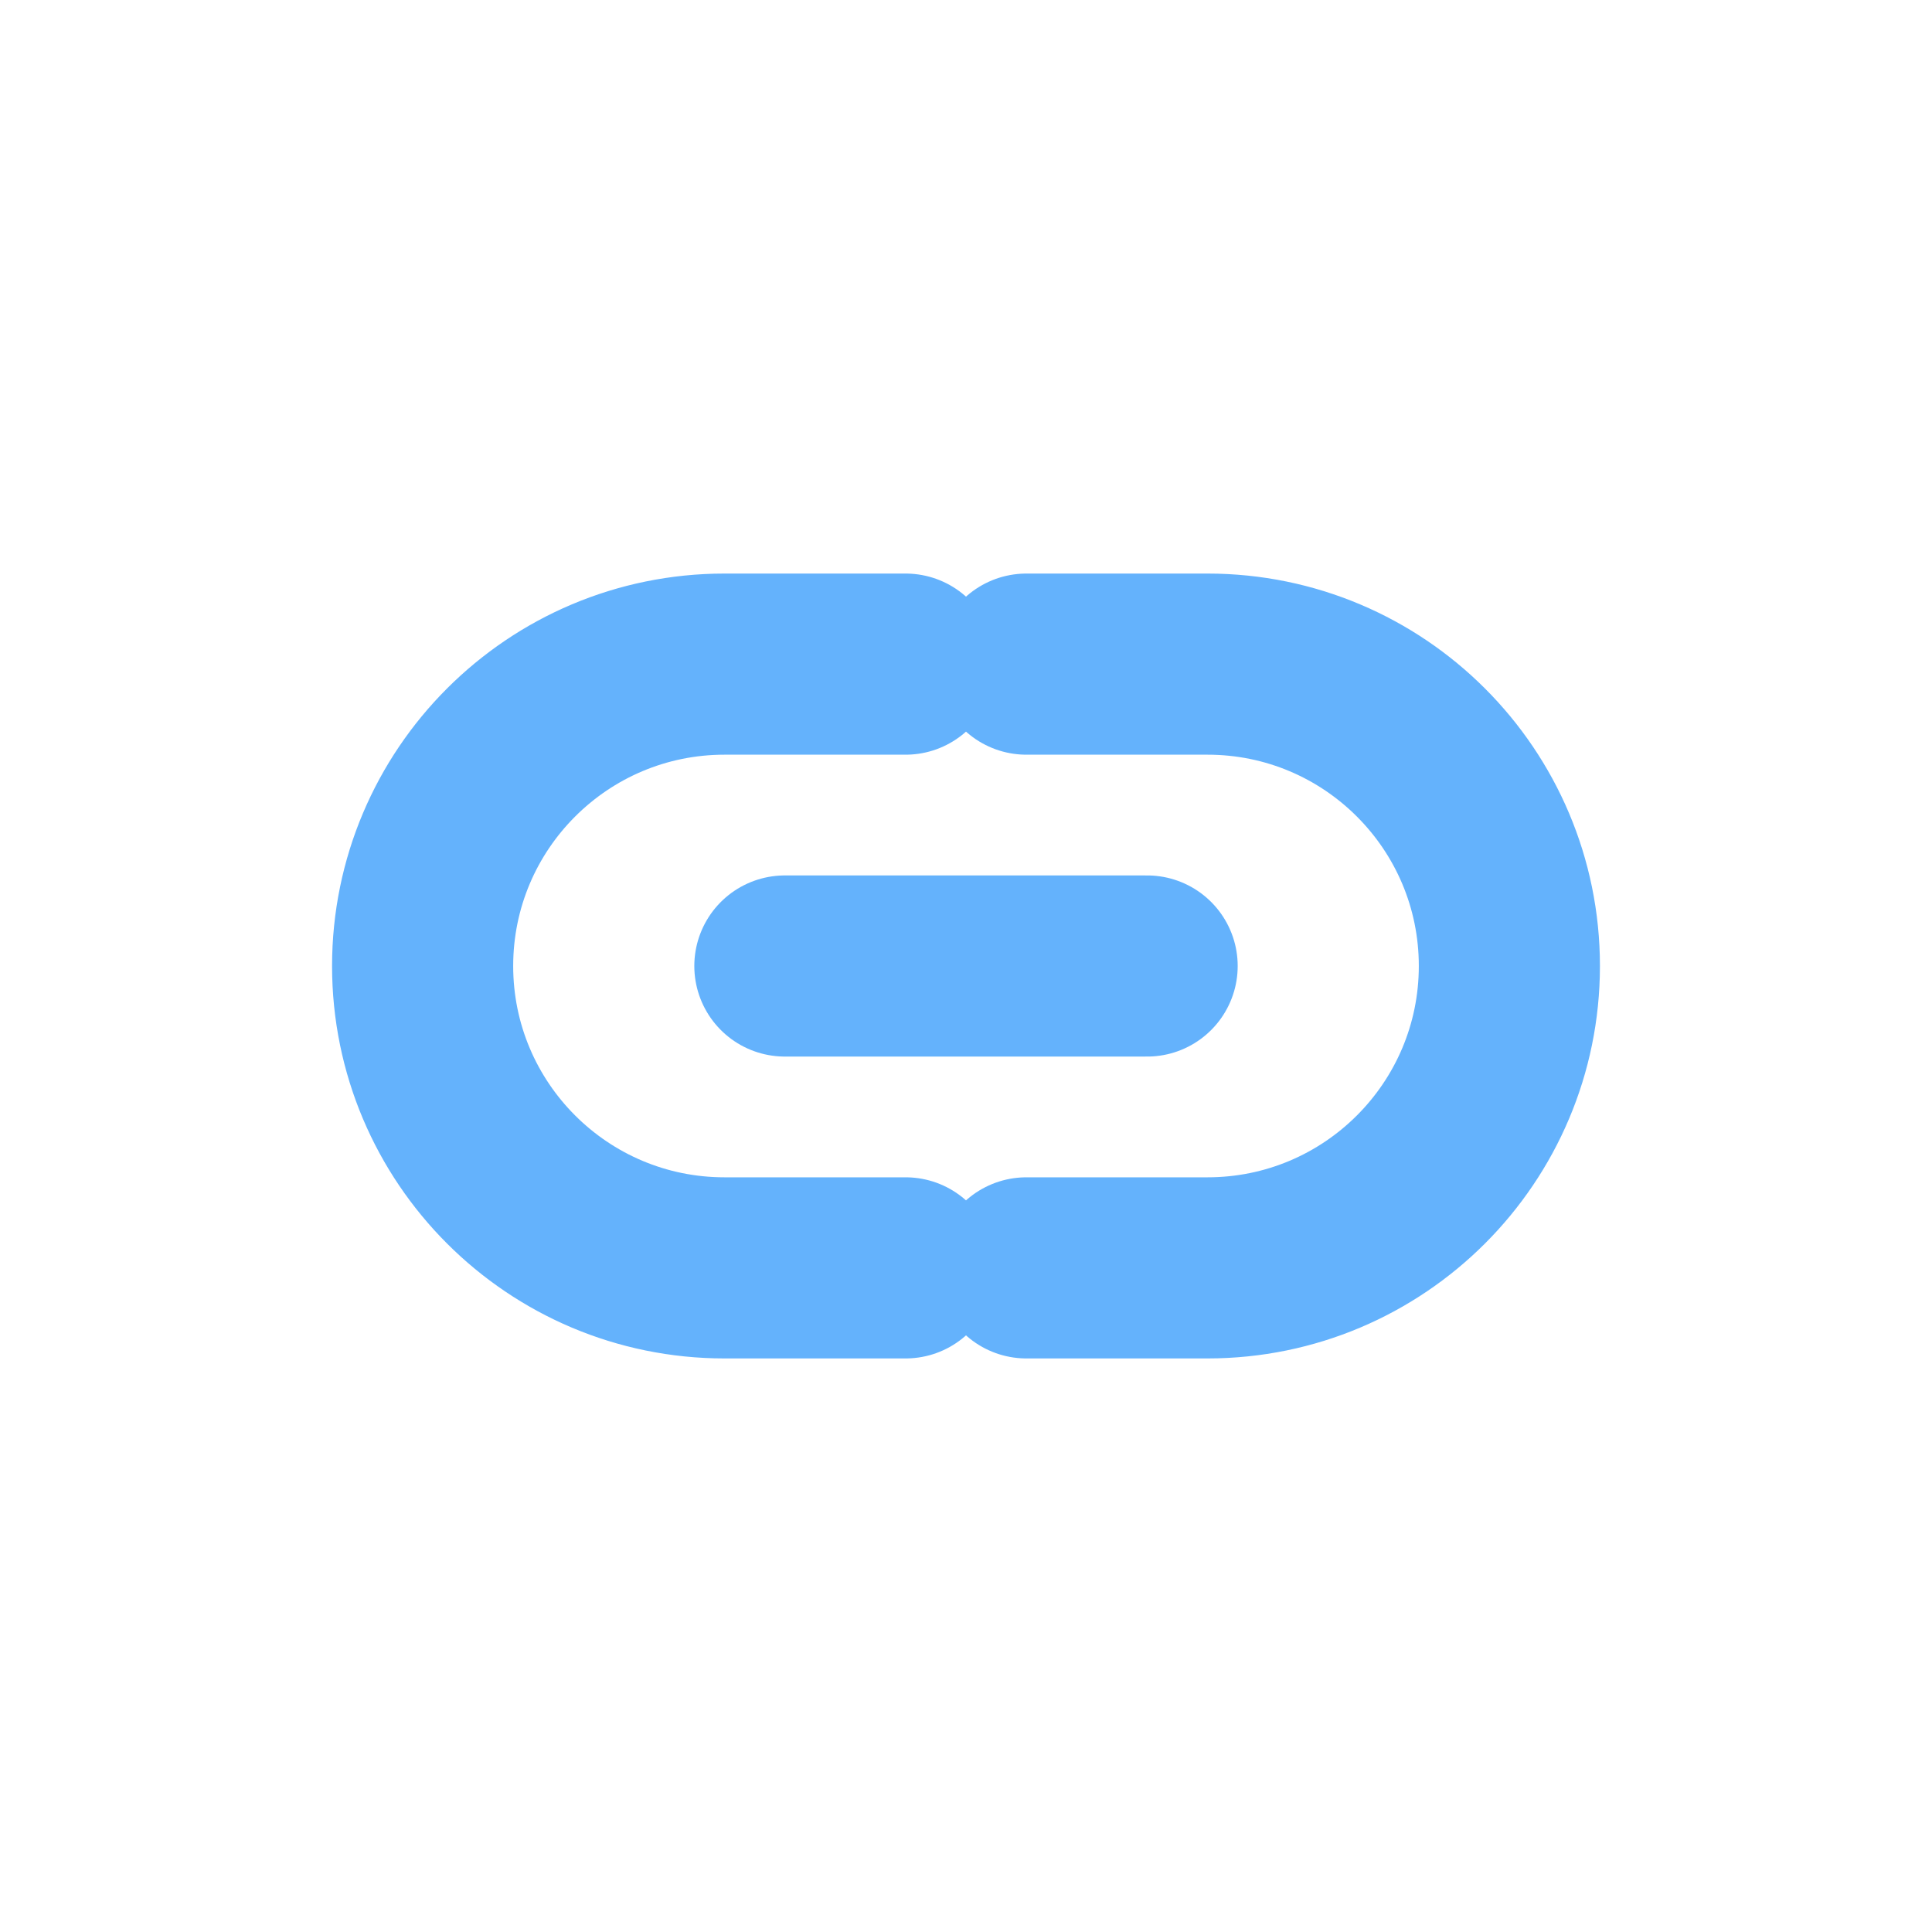
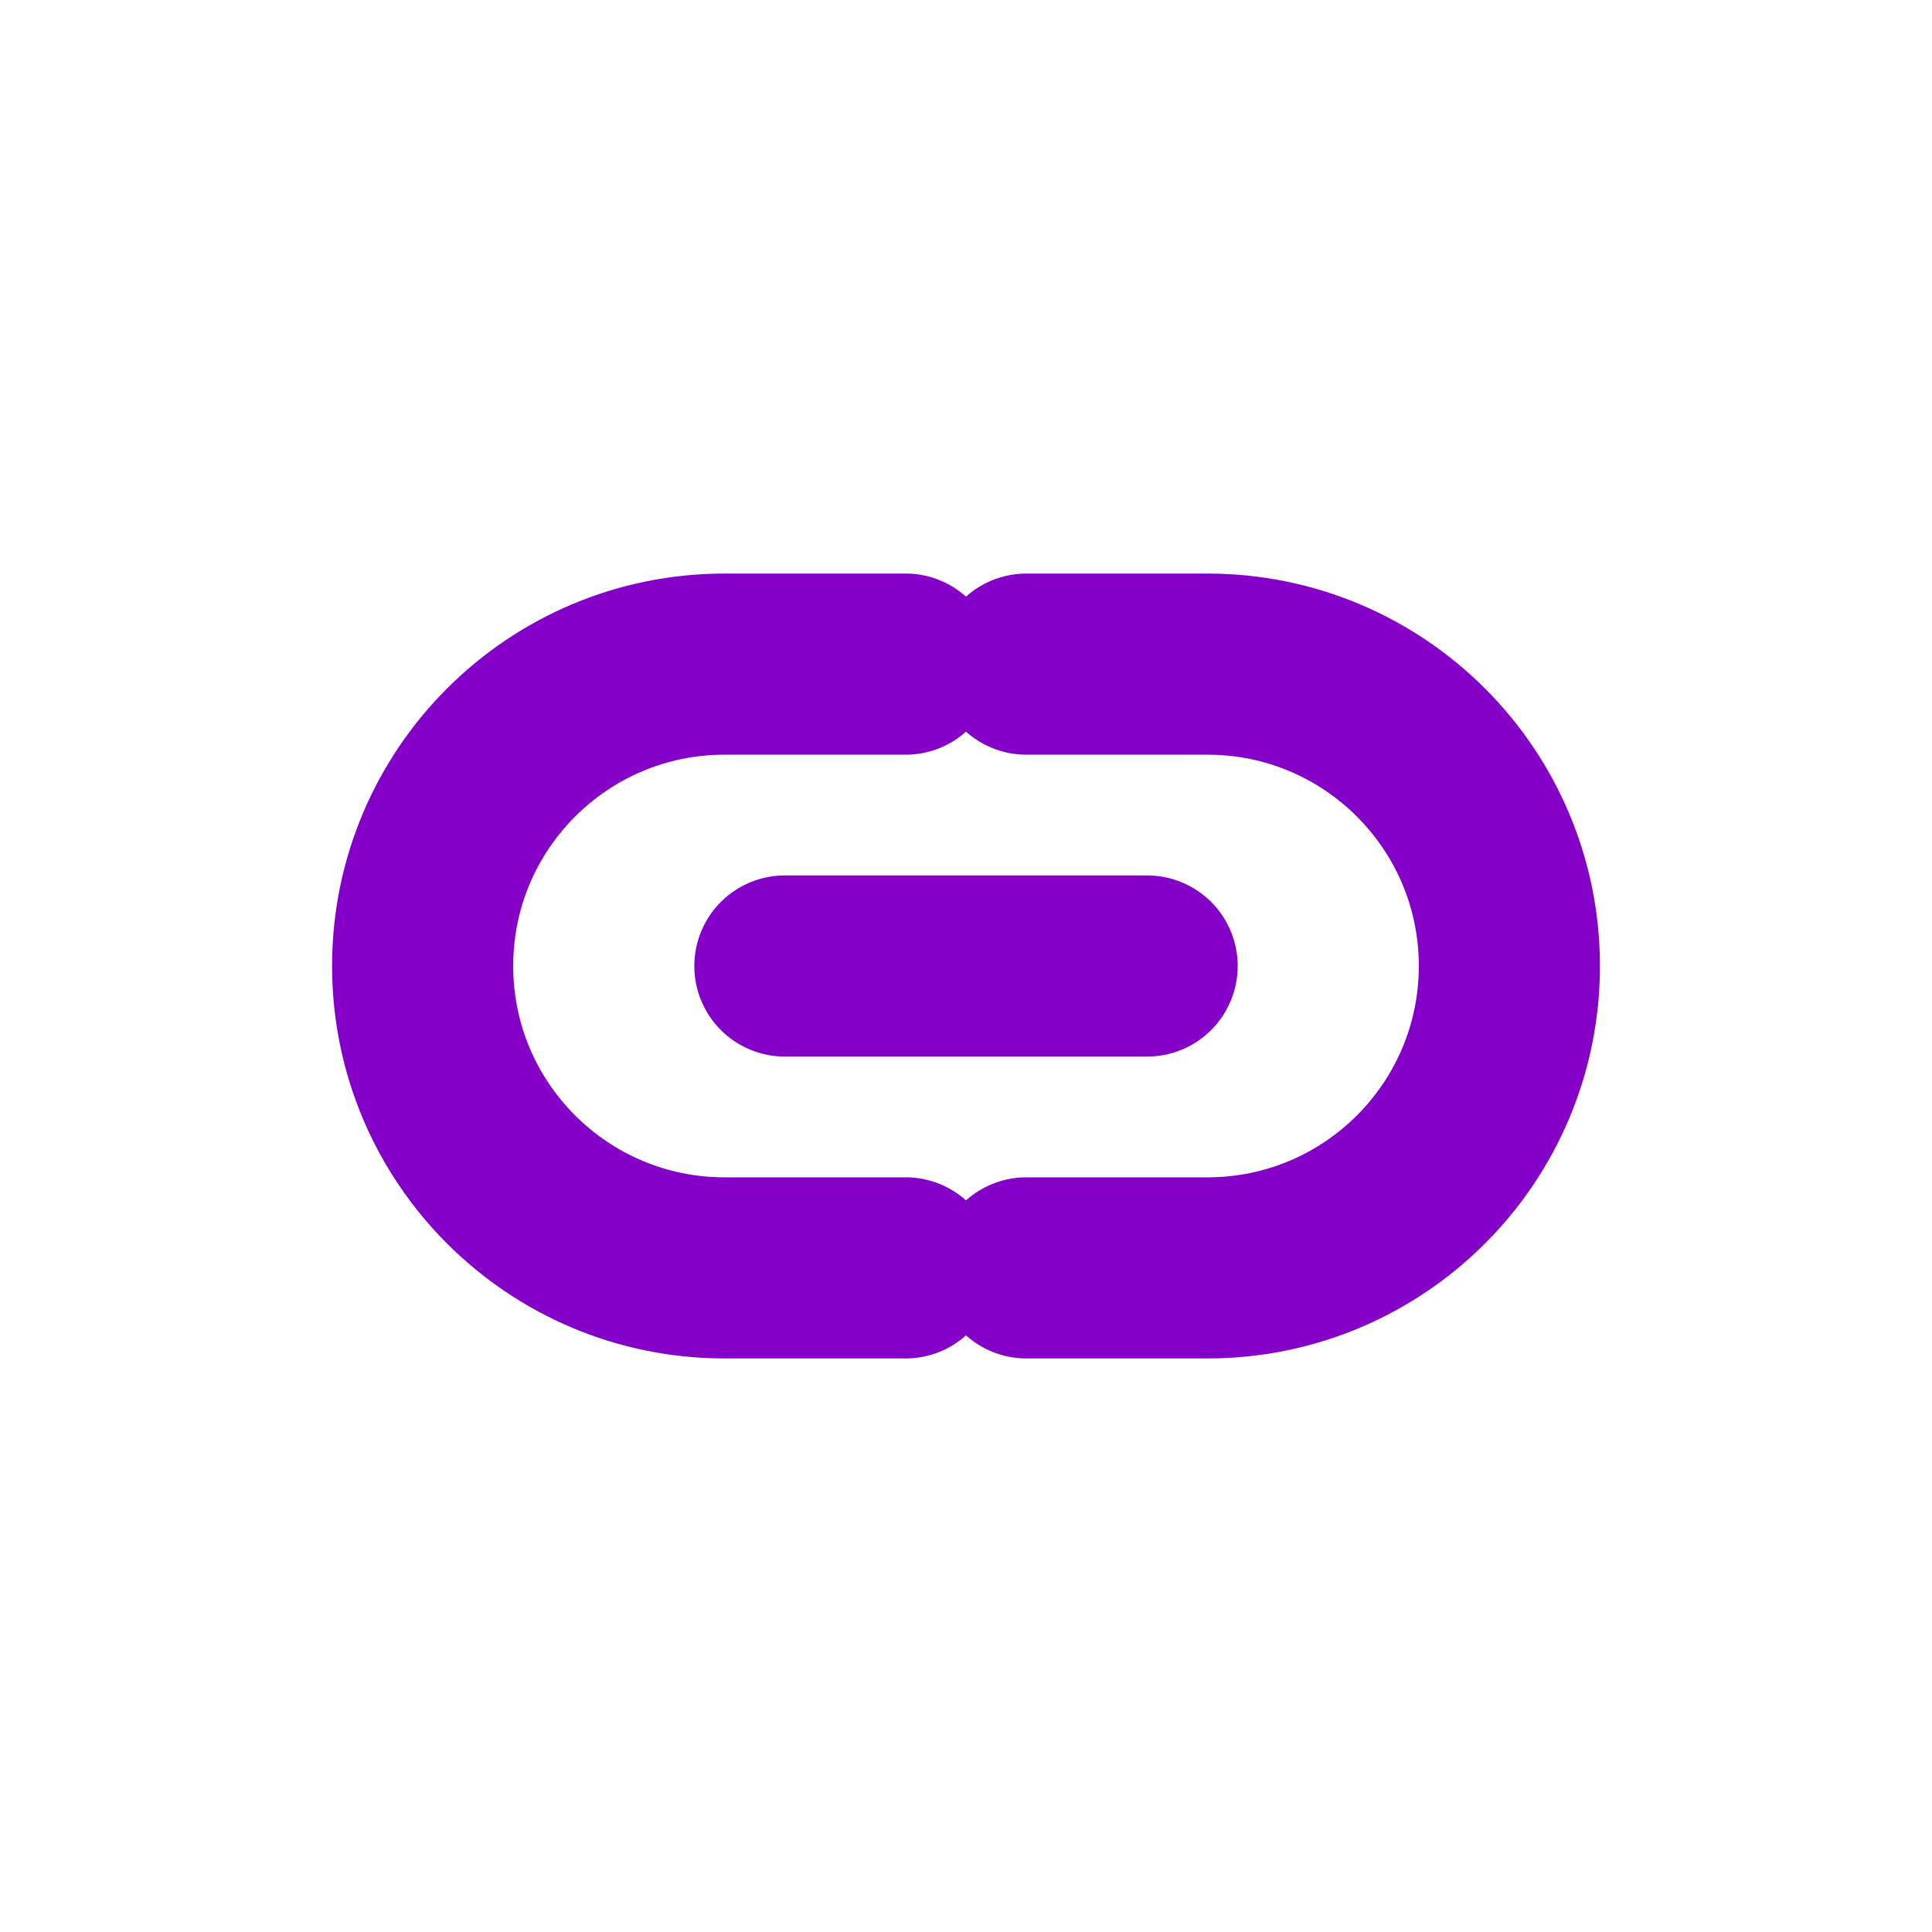
<svg xmlns="http://www.w3.org/2000/svg" width="16" height="16" viewBox="0 0 16 16" fill="none">
-   <path d="M6.5 8h3" stroke="#64b2fc" stroke-width="1.5" stroke-linecap="round" />
-   <path d="M8.5 5.5h1.5a2.5 2.5 0 010 5h-1.5M7.5 5.5h-1.5a2.5 2.5 0 000 5h1.5" stroke="#64b2fc" stroke-width="1.5" stroke-linecap="round" />
+   <path d="M6.5 8h3" stroke="#8400C9FF" stroke-width="1.5" stroke-linecap="round" />
+   <path d="M8.5 5.5h1.5a2.5 2.5 0 010 5h-1.5M7.5 5.5h-1.5a2.5 2.5 0 000 5h1.5" stroke="#8400C9FF" stroke-width="1.5" stroke-linecap="round" />
</svg>
